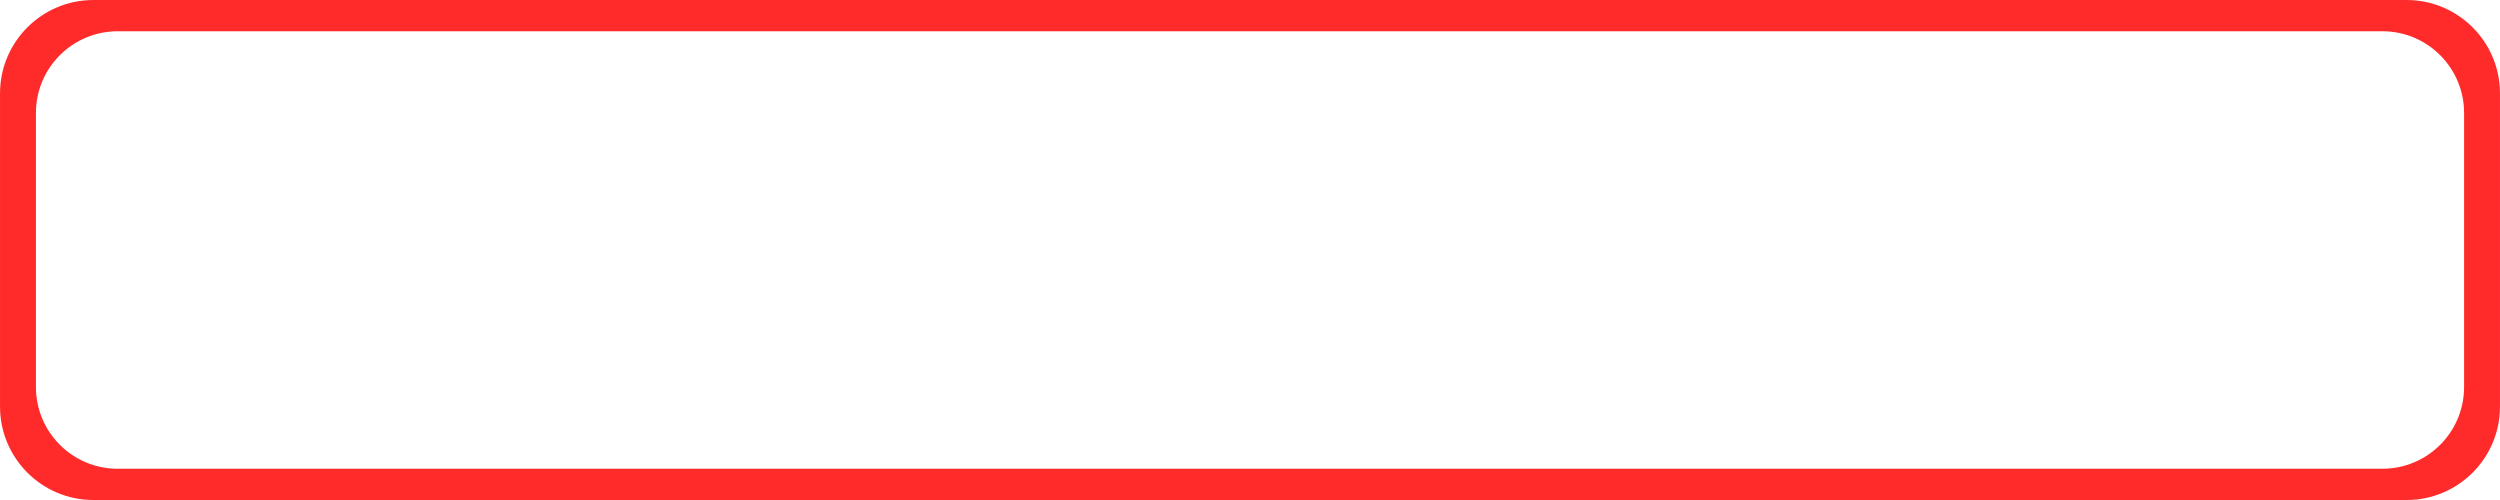
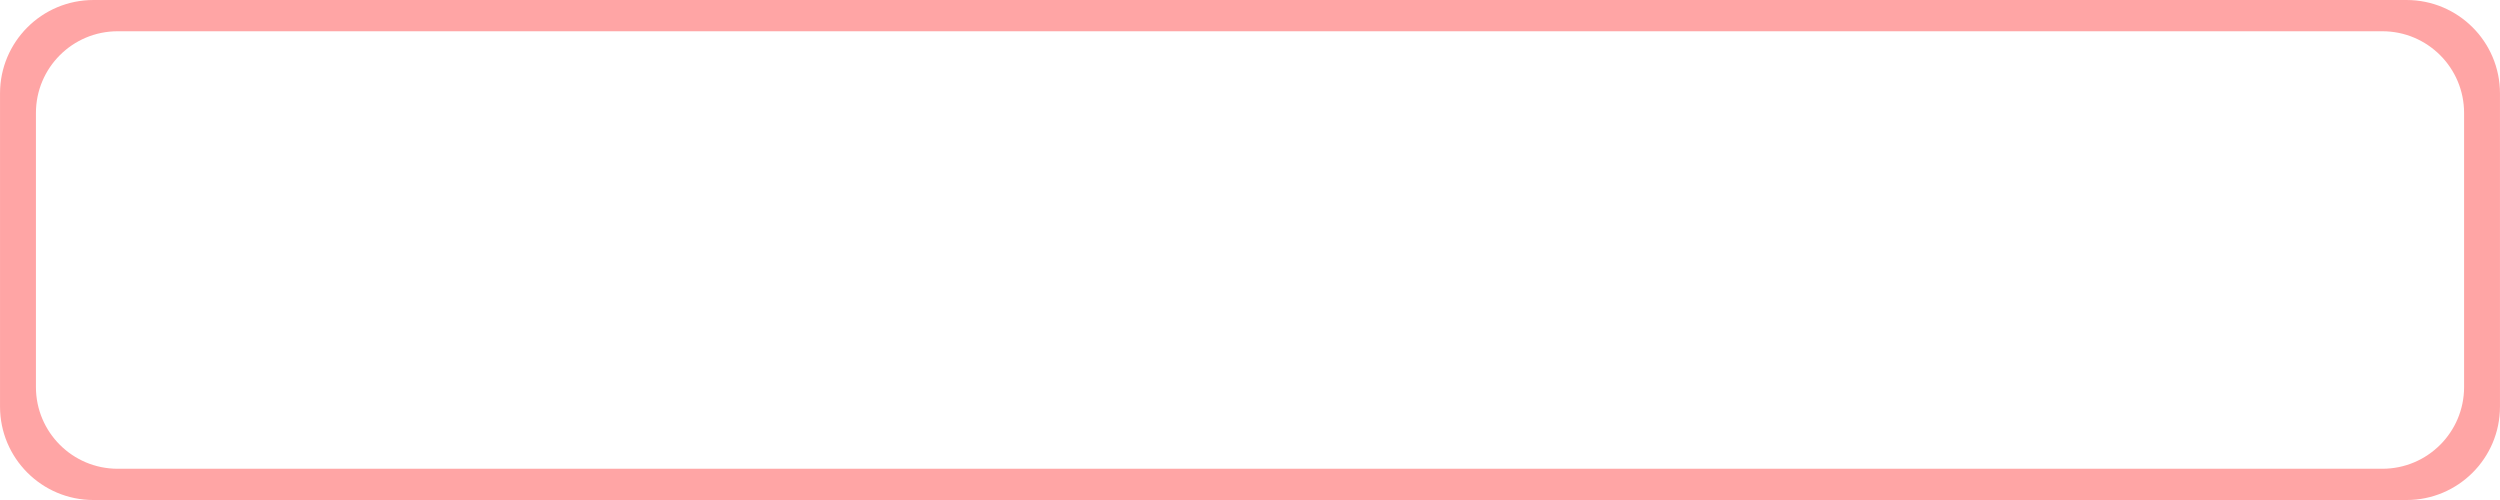
<svg xmlns="http://www.w3.org/2000/svg" width="400" height="80" viewBox="0 0 105.833 21.167" version="1.1" id="svg8">
  <defs id="defs2" />
  <g id="layer1" style="display:inline" transform="translate(0,-5.291667)">
-     <rect style="display:inline;fill:#c0c0c0;fill-opacity:1;stroke:none;stroke-width:0.107;stroke-opacity:1" id="rect3478" width="21.307" height="21.307" x="7.238" y="33.172" />
-     <rect style="display:inline;fill:#1a1a1a;fill-opacity:1;stroke:none;stroke-width:0.107;stroke-opacity:1" id="rect3478-3" width="21.307" height="21.307" x="36.68" y="34.764" />
-     <rect style="display:inline;fill:#ff2a2a;fill-opacity:1;stroke:none;stroke-width:0.107;stroke-opacity:1" id="rect3478-3-1" width="21.307" height="21.307" x="63.47" y="34.764" />
+     <rect style="display:inline;fill:#c0c0c0;fill-opacity:1;stroke:none;stroke-width:0.085;stroke-opacity:1" id="rect3478" width="17.048" height="17.048" x="17.796" y="33.684" />
+     <rect style="display:inline;fill:#1a1a1a;fill-opacity:1;stroke:none;stroke-width:0.085;stroke-opacity:1" id="rect3478-3" width="17.048" height="17.048" x="40.29" y="33.684" />
+     <rect style="display:inline;fill:#ff2a2a;fill-opacity:1;stroke:none;stroke-width:0.085;stroke-opacity:1" id="rect3478-3-1" width="17.048" height="17.048" x="62.785" y="33.684" />
    <rect id="rect3137" width="105.833" height="21.167" x="-5.2529299e-006" y="5.292" style="display:inline;fill:#ffffff;stroke-width:0.455" />
-     <rect style="display:inline;fill:#ff2a2a;fill-opacity:1;stroke:none;stroke-width:2.403;stroke-miterlimit:4;stroke-dasharray:none;stroke-opacity:1" id="rect4549-2" width="105.833" height="21.167" x="-5.5029295e-006" y="5.292" ry="3.954" />
+     <rect style="display:inline;fill:#ffa5a5;fill-opacity:1;stroke:none;stroke-width:2.403;stroke-miterlimit:4;stroke-dasharray:none;stroke-opacity:1" id="rect4549-2" width="105.833" height="21.167" x="-5.5029295e-006" y="5.292" ry="3.954" />
    <rect style="display:inline;fill:#ffffff;fill-opacity:1;stroke:none;stroke-width:2.215;stroke-miterlimit:4;stroke-dasharray:none;stroke-opacity:1" id="rect4549-2-8" width="102.794" height="18.521" x="1.52" y="6.615" ry="3.459" />
    <g style="display:inline" id="g3225" transform="matrix(0.5098612,0,0,0.5098612,21.03556,5.169562)">
      <rect ry="7.13" y="-54.616" x="76.497" height="38.172" width="75.026" id="rect4549" style="fill:#ff2a2a;fill-opacity:1;stroke:none;stroke-width:2.717;stroke-miterlimit:4;stroke-dasharray:none;stroke-opacity:1" />
      <g transform="matrix(2.647474,0,0,2.647474,-70.63534,-35.60012)" style="fill:#ffffff;fill-opacity:1;stroke:#ffffff;stroke-opacity:1" id="g4845">
        <g id="g4923">
          <path style="font-style:normal;font-variant:normal;font-weight:normal;font-stretch:normal;font-size:medium;line-height:1.25;font-family:'MS PGothic';-inkscape-font-specification:'MS PGothic, Normal';font-variant-ligatures:normal;font-variant-caps:normal;font-variant-numeric:normal;font-feature-settings:normal;text-align:start;letter-spacing:0px;word-spacing:0px;writing-mode:lr-tb;text-anchor:start;fill:#ffffff;fill-opacity:1;stroke:#ffffff;stroke-width:0.403;stroke-miterlimit:4;stroke-dasharray:none;stroke-opacity:1" d="m 78.86,-0.384 q 0.733,-0.761 1.97,-0.761 v 1.047 q -0.183,-0.048 -0.504,-0.048 -0.687,0 -1.283,0.619 -0.504,0.523 -0.687,1.095 v 2.713 h -0.916 v -5.33 h 0.916 v 1.332 q 0.229,-0.381 0.504,-0.666 z" id="path4822" />
          <path style="font-style:normal;font-variant:normal;font-weight:normal;font-stretch:normal;font-size:medium;line-height:1.25;font-family:'MS PGothic';-inkscape-font-specification:'MS PGothic, Normal';font-variant-ligatures:normal;font-variant-caps:normal;font-variant-numeric:normal;font-feature-settings:normal;text-align:start;letter-spacing:0px;word-spacing:0px;writing-mode:lr-tb;text-anchor:start;fill:#ffffff;fill-opacity:1;stroke:#ffffff;stroke-width:0.403;stroke-miterlimit:4;stroke-dasharray:none;stroke-opacity:1" d="m 71.622,-1.05 h 0.916 V 2.519 q 0,0.571 0.275,0.857 0.229,0.238 0.641,0.238 0.595,0 1.054,-0.476 0.687,-0.714 0.687,-1.475 v -2.713 h 0.916 V 4.28 H 75.195 V 3.328 q -0.733,1.047 -1.786,1.047 -0.962,0 -1.374,-0.428 -0.412,-0.428 -0.412,-1.095 z" id="path4820" />
          <path id="path4818" transform="matrix(0.2645833,0,0,0.2645833,0,-13.22917)" d="m 256.848,45.672 c -2.539,0 -4.675,0.899 -6.406,2.697 -1.962,2.038 -2.943,4.617 -2.943,7.734 0,3.118 0.981,5.696 2.943,7.734 1.731,1.799 3.867,2.699 6.406,2.699 2.539,0 4.675,-0.901 6.406,-2.699 1.962,-2.038 2.941,-4.617 2.941,-7.734 0,-3.118 -0.979,-5.696 -2.941,-7.734 -1.731,-1.799 -3.867,-2.697 -6.406,-2.697 z m 0,3.238 c 1.385,0 2.54,0.478 3.463,1.438 1.385,1.439 2.076,3.358 2.076,5.756 0,2.398 -0.635,4.257 -1.904,5.576 -1.039,1.079 -2.25,1.619 -3.635,1.619 -1.385,0 -2.598,-0.54 -3.637,-1.619 -1.27,-1.319 -1.904,-3.178 -1.904,-5.576 0,-2.398 0.693,-4.317 2.078,-5.756 0.923,-0.959 2.078,-1.438 3.463,-1.438 z" style="font-style:normal;font-variant:normal;font-weight:normal;font-stretch:normal;font-size:medium;line-height:1.25;font-family:'MS PGothic';-inkscape-font-specification:'MS PGothic, Normal';font-variant-ligatures:normal;font-variant-caps:normal;font-variant-numeric:normal;font-feature-settings:normal;text-align:start;letter-spacing:0px;word-spacing:0px;writing-mode:lr-tb;text-anchor:start;fill:#ffffff;fill-opacity:1;stroke:#ffffff;stroke-width:1.524;stroke-miterlimit:4;stroke-dasharray:none;stroke-opacity:1" />
          <path style="font-style:normal;font-variant:normal;font-weight:normal;font-stretch:normal;font-size:medium;line-height:1.25;font-family:'MS PGothic';-inkscape-font-specification:'MS PGothic, Normal';font-variant-ligatures:normal;font-variant-caps:normal;font-variant-numeric:normal;font-feature-settings:normal;text-align:start;letter-spacing:0px;word-spacing:0px;writing-mode:lr-tb;text-anchor:start;fill:#ffffff;fill-opacity:1;stroke:#ffffff;stroke-width:0.403;stroke-miterlimit:4;stroke-dasharray:none;stroke-opacity:1" d="m 59.126,-4.322 h 5.563 v 0.955 h -4.451 v 2.815 h 3.483 V 0.402 H 60.239 V 4.272 h -1.113 z" id="path4814" />
        </g>
      </g>
      <g style="fill:#ff2a2a;fill-opacity:1;stroke:#ff2a2a;stroke-opacity:1" transform="matrix(2.647474,0,0,2.647474,-77.13977,-35.52976)" id="g4854">
        <path id="path4812" d="m 51.563,-2.906 h 0.916 v 1.856 h 1.557 v 0.761 H 52.479 V 2.805 q 0,0.286 0.229,0.523 0.183,0.19 0.595,0.19 0.641,0 1.145,-0.333 v 0.904 q -0.504,0.286 -1.099,0.286 -0.916,0 -1.328,-0.428 Q 51.563,3.471 51.563,2.9 V -0.288 H 50.463 V -1.05 h 1.099 z" style="font-style:normal;font-variant:normal;font-weight:normal;font-stretch:normal;font-size:medium;line-height:1.25;font-family:'MS PGothic';-inkscape-font-specification:'MS PGothic, Normal';font-variant-ligatures:normal;font-variant-caps:normal;font-variant-numeric:normal;font-feature-settings:normal;text-align:start;letter-spacing:0px;word-spacing:0px;writing-mode:lr-tb;text-anchor:start;fill:#ff2a2a;fill-opacity:1;stroke:#ff2a2a;stroke-width:0.403;stroke-miterlimit:4;stroke-dasharray:none;stroke-opacity:1" />
        <path id="path4810" d="m 45.15,1.663 q 0,-1.285 0.733,-2.046 0.687,-0.714 1.695,-0.714 1.099,0 1.649,0.571 0.504,0.523 0.595,1.285 h -1.008 q -0.046,-0.381 -0.366,-0.714 -0.275,-0.286 -0.825,-0.286 -0.55,0 -0.916,0.381 -0.55,0.571 -0.55,1.57 0,0.952 0.504,1.475 0.366,0.381 0.916,0.381 0.641,0 1.008,-0.381 0.366,-0.381 0.366,-0.999 h 1.008 q -0.046,0.999 -0.641,1.618 -0.595,0.619 -1.741,0.619 -0.962,0 -1.603,-0.666 -0.825,-0.857 -0.825,-2.094 z" style="font-style:normal;font-variant:normal;font-weight:normal;font-stretch:normal;font-size:medium;line-height:1.25;font-family:'MS PGothic';-inkscape-font-specification:'MS PGothic, Normal';font-variant-ligatures:normal;font-variant-caps:normal;font-variant-numeric:normal;font-feature-settings:normal;text-align:start;letter-spacing:0px;word-spacing:0px;writing-mode:lr-tb;text-anchor:start;fill:#ff2a2a;fill-opacity:1;stroke:#ff2a2a;stroke-width:0.403;stroke-miterlimit:4;stroke-dasharray:none;stroke-opacity:1" />
        <path style="font-style:normal;font-variant:normal;font-weight:normal;font-stretch:normal;font-size:medium;line-height:1.25;font-family:'MS PGothic';-inkscape-font-specification:'MS PGothic, Normal';font-variant-ligatures:normal;font-variant-caps:normal;font-variant-numeric:normal;font-feature-settings:normal;text-align:start;letter-spacing:0px;word-spacing:0px;writing-mode:lr-tb;text-anchor:start;fill:#ff2a2a;fill-opacity:1;stroke:#ff2a2a;stroke-width:1.524;stroke-miterlimit:4;stroke-dasharray:none;stroke-opacity:1" d="m 157.66,45.672 c -2.539,0 -4.617,0.839 -6.232,2.518 -1.962,2.038 -2.943,4.677 -2.943,7.914 -10e-6,3.238 0.923,5.816 2.77,7.734 1.731,1.799 3.982,2.699 6.752,2.699 2.655,0 4.732,-0.781 6.232,-2.34 1.039,-1.079 1.79,-2.697 2.252,-4.855 h -3.809 c 0,1.079 -0.405,2.038 -1.213,2.877 -0.693,0.719 -1.847,1.08 -3.463,1.08 -1.616,0 -2.944,-0.54 -3.982,-1.619 -1.154,-1.199 -1.73,-3.058 -1.73,-5.576 h 14.023 c 0,-3.477 -0.808,-6.056 -2.424,-7.734 -1.731,-1.799 -3.809,-2.697 -6.232,-2.697 z m -0.174,3.059 c 1.5,0 2.655,0.418 3.463,1.258 0.923,0.959 1.385,2.039 1.385,3.238 h -9.867 c 0.231,-1.199 0.749,-2.219 1.557,-3.059 0.923,-0.959 2.078,-1.438 3.463,-1.438 z" transform="matrix(0.2645833,0,0,0.2645833,0,-13.22917)" id="path4808" />
        <path id="path4804" d="m 34.477,4.28 h -0.916 v -5.33 h 0.916 v 0.952 q 0.825,-1.047 1.741,-1.047 0.916,0 1.466,0.571 0.366,0.381 0.366,0.904 V 4.28 H 37.134 V 0.616 q 0,-0.428 -0.275,-0.714 -0.275,-0.286 -0.779,-0.286 -0.458,0 -0.916,0.476 -0.687,0.714 -0.687,1.523 z" style="font-style:normal;font-variant:normal;font-weight:normal;font-stretch:normal;font-size:medium;line-height:1.25;font-family:'MS PGothic';-inkscape-font-specification:'MS PGothic, Normal';font-variant-ligatures:normal;font-variant-caps:normal;font-variant-numeric:normal;font-feature-settings:normal;text-align:start;letter-spacing:0px;word-spacing:0px;writing-mode:lr-tb;text-anchor:start;fill:#ff2a2a;fill-opacity:1;stroke:#ff2a2a;stroke-width:0.403;stroke-miterlimit:4;stroke-dasharray:none;stroke-opacity:1" />
        <path id="path4802" d="M 28.613,4.28 H 27.697 v -5.33 h 0.916 v 0.952 q 0.825,-1.047 1.741,-1.047 0.916,0 1.466,0.571 0.366,0.381 0.366,0.904 V 4.28 H 31.27 V 0.616 q 0,-0.428 -0.275,-0.714 -0.275,-0.286 -0.779,-0.286 -0.458,0 -0.916,0.476 -0.687,0.714 -0.687,1.523 z" style="font-style:normal;font-variant:normal;font-weight:normal;font-stretch:normal;font-size:medium;line-height:1.25;font-family:'MS PGothic';-inkscape-font-specification:'MS PGothic, Normal';font-variant-ligatures:normal;font-variant-caps:normal;font-variant-numeric:normal;font-feature-settings:normal;text-align:start;letter-spacing:0px;word-spacing:0px;writing-mode:lr-tb;text-anchor:start;fill:#ff2a2a;fill-opacity:1;stroke:#ff2a2a;stroke-width:0.403;stroke-miterlimit:4;stroke-dasharray:none;stroke-opacity:1" />
        <path style="font-style:normal;font-variant:normal;font-weight:normal;font-stretch:normal;font-size:medium;line-height:1.25;font-family:'MS PGothic';-inkscape-font-specification:'MS PGothic, Normal';font-variant-ligatures:normal;font-variant-caps:normal;font-variant-numeric:normal;font-feature-settings:normal;text-align:start;letter-spacing:0px;word-spacing:0px;writing-mode:lr-tb;text-anchor:start;fill:#ff2a2a;fill-opacity:1;stroke:#ff2a2a;stroke-width:1.524;stroke-miterlimit:4;stroke-dasharray:none;stroke-opacity:1" d="m 90.832,45.672 c -2.539,0 -4.673,0.899 -6.404,2.697 -1.962,2.038 -2.943,4.617 -2.943,7.734 0,3.118 0.981,5.696 2.943,7.734 1.731,1.799 3.865,2.699 6.404,2.699 2.539,0 4.675,-0.901 6.406,-2.699 1.962,-2.038 2.943,-4.617 2.943,-7.734 0,-3.118 -0.981,-5.696 -2.943,-7.734 -1.731,-1.799 -3.867,-2.697 -6.406,-2.697 z m 0,3.238 c 1.385,0 2.54,0.478 3.463,1.438 1.385,1.439 2.078,3.358 2.078,5.756 0,2.398 -0.635,4.257 -1.904,5.576 -1.039,1.079 -2.252,1.619 -3.637,1.619 -1.385,0 -2.596,-0.54 -3.635,-1.619 -1.27,-1.319 -1.904,-3.178 -1.904,-5.576 0,-2.398 0.691,-4.317 2.076,-5.756 0.923,-0.959 2.078,-1.438 3.463,-1.438 z" transform="matrix(0.2645833,0,0,0.2645833,0,-13.22917)" id="path4800" />
        <path id="path4792" d="M 13.508,5.1999728e-7 Q 13.508,-2.211 14.718,-3.468 q 0.919,-0.955 2.37,-0.955 1.451,0 2.274,0.854 0.871,0.905 0.919,2.312 h -1.161 q -0.097,-1.055 -0.629,-1.608 -0.581,-0.603 -1.403,-0.603 -0.871,0 -1.548,0.704 Q 14.67,-1.86 14.67,5.1999728e-7 14.67,1.86 15.54,2.764 q 0.629,0.653 1.548,0.653 0.968,0 1.5,-0.553 0.677,-0.704 0.677,-2.01 h 1.161 q -0.048,1.709 -0.968,2.664 -0.822,0.854 -2.37,0.854 -1.451,0 -2.37,-0.955 Q 13.508,2.161 13.508,5.1999728e-7 Z" style="font-style:normal;font-variant:normal;font-weight:normal;font-stretch:normal;font-size:medium;line-height:1.25;font-family:'MS PGothic';-inkscape-font-specification:'MS PGothic, Normal';font-variant-ligatures:normal;font-variant-caps:normal;font-variant-numeric:normal;font-feature-settings:normal;text-align:start;letter-spacing:0px;word-spacing:0px;writing-mode:lr-tb;text-anchor:start;fill:#ff2a2a;fill-opacity:1;stroke:#ff2a2a;stroke-width:0.403;stroke-miterlimit:4;stroke-dasharray:none;stroke-opacity:1" />
      </g>
    </g>
+     <rect style="display:inline;fill:#ffa5a5;fill-opacity:1;stroke:none;stroke-width:0.085;stroke-opacity:1" id="rect3478-3-1-3" width="17.048" height="17.048" x="86.038" y="33.684" />
  </g>
  <g transform="translate(0,7.937499)" style="display:none" id="g4503">
-     <flowRoot transform="matrix(0.3608624,0,0,0.3749016,-39.95713,-12.08826)" style="font-style:normal;font-variant:normal;font-weight:normal;font-stretch:normal;font-size:40px;line-height:1.25;font-family:'MS PGothic';-inkscape-font-specification:'MS PGothic, Normal';font-variant-ligatures:normal;font-variant-caps:normal;font-variant-numeric:normal;font-feature-settings:normal;text-align:center;letter-spacing:0px;word-spacing:0px;writing-mode:lr-tb;text-anchor:middle;display:inline;fill:#ff2a2a;fill-opacity:1;stroke:#ff2a2a;stroke-width:1.35;stroke-miterlimit:4;stroke-dasharray:none;stroke-opacity:1" id="flowRoot4493-3" xml:space="preserve">
-       <flowRegion style="font-style:normal;font-variant:normal;font-weight:normal;font-stretch:normal;font-size:40px;font-family:'MS PGothic';-inkscape-font-specification:'MS PGothic, Normal';font-variant-ligatures:normal;font-variant-caps:normal;font-variant-numeric:normal;font-feature-settings:normal;text-align:center;writing-mode:lr-tb;text-anchor:middle;fill:#ff2a2a;fill-opacity:1;stroke:#ff2a2a;stroke-width:1.35;stroke-miterlimit:4;stroke-dasharray:none;stroke-opacity:1" id="flowRegion4489-9">
-         <rect style="font-style:normal;font-variant:normal;font-weight:normal;font-stretch:normal;font-size:40px;font-family:'MS PGothic';-inkscape-font-specification:'MS PGothic, Normal';font-variant-ligatures:normal;font-variant-caps:normal;font-variant-numeric:normal;font-feature-settings:normal;text-align:center;writing-mode:lr-tb;text-anchor:middle;fill:#ff2a2a;fill-opacity:1;stroke:#ff2a2a;stroke-width:1.35;stroke-miterlimit:4;stroke-dasharray:none;stroke-opacity:1" y="12.857" x="113.214" height="58.929" width="286.429" id="rect4487-5" />
+     <flowRoot transform="matrix(0.3608624,0,0,0.3749016,-39.95713,-12.08826)" style="font-style:normal;font-variant:normal;font-weight:normal;font-stretch:normal;font-size:40px;line-height:1.25;font-family:'MS PGothic';-inkscape-font-specification:'MS PGothic, Normal';font-variant-ligatures:normal;font-variant-caps:normal;font-variant-numeric:normal;font-feature-settings:normal;text-align:center;letter-spacing:0px;word-spacing:0px;writing-mode:lr-tb;text-anchor:middle;display:inline;fill:#ffa5a5;fill-opacity:1;stroke:#ffa5a5;stroke-width:1.35;stroke-miterlimit:4;stroke-dasharray:none;stroke-opacity:1" id="flowRoot4493-3" xml:space="preserve">
+       <flowRegion style="font-style:normal;font-variant:normal;font-weight:normal;font-stretch:normal;font-size:40px;font-family:'MS PGothic';-inkscape-font-specification:'MS PGothic, Normal';font-variant-ligatures:normal;font-variant-caps:normal;font-variant-numeric:normal;font-feature-settings:normal;text-align:center;writing-mode:lr-tb;text-anchor:middle;fill:#ffa5a5;fill-opacity:1;stroke:#ffa5a5;stroke-width:1.35;stroke-miterlimit:4;stroke-dasharray:none;stroke-opacity:1" id="flowRegion4489-9">
+         <rect style="font-style:normal;font-variant:normal;font-weight:normal;font-stretch:normal;font-size:40px;font-family:'MS PGothic';-inkscape-font-specification:'MS PGothic, Normal';font-variant-ligatures:normal;font-variant-caps:normal;font-variant-numeric:normal;font-feature-settings:normal;text-align:center;writing-mode:lr-tb;text-anchor:middle;fill:#ffa5a5;fill-opacity:1;stroke:#ffa5a5;stroke-width:1.35;stroke-miterlimit:4;stroke-dasharray:none;stroke-opacity:1" y="12.857" x="113.214" height="58.929" width="286.429" id="rect4487-5" />
      </flowRegion>
      <flowPara id="flowPara4491-6">Play</flowPara>
    </flowRoot>
  </g>
-   <g id="g3295" style="display:inline" transform="translate(0,7.937499)">
-     <flowRoot xml:space="preserve" id="flowRoot3293" style="font-style:normal;font-variant:normal;font-weight:normal;font-stretch:normal;font-size:40px;line-height:1.25;font-family:'MS PGothic';-inkscape-font-specification:'MS PGothic, Normal';font-variant-ligatures:normal;font-variant-caps:normal;font-variant-numeric:normal;font-feature-settings:normal;text-align:center;letter-spacing:0px;word-spacing:0px;writing-mode:lr-tb;text-anchor:middle;display:inline;fill:#ff2a2a;fill-opacity:1;stroke:#ff2a2a;stroke-width:1.35;stroke-miterlimit:4;stroke-dasharray:none;stroke-opacity:1" transform="matrix(0.3608624,0,0,0.3749016,-39.7034,-12.24795)">
-       <flowRegion id="flowRegion3289" style="font-style:normal;font-variant:normal;font-weight:normal;font-stretch:normal;font-size:40px;font-family:'MS PGothic';-inkscape-font-specification:'MS PGothic, Normal';font-variant-ligatures:normal;font-variant-caps:normal;font-variant-numeric:normal;font-feature-settings:normal;text-align:center;writing-mode:lr-tb;text-anchor:middle;fill:#ff2a2a;fill-opacity:1;stroke:#ff2a2a;stroke-width:1.35;stroke-miterlimit:4;stroke-dasharray:none;stroke-opacity:1">
-         <rect id="rect3287" width="286.429" height="58.929" x="113.214" y="12.857" style="font-style:normal;font-variant:normal;font-weight:normal;font-stretch:normal;font-size:40px;font-family:'MS PGothic';-inkscape-font-specification:'MS PGothic, Normal';font-variant-ligatures:normal;font-variant-caps:normal;font-variant-numeric:normal;font-feature-settings:normal;text-align:center;writing-mode:lr-tb;text-anchor:middle;fill:#ff2a2a;fill-opacity:1;stroke:#ff2a2a;stroke-width:1.35;stroke-miterlimit:4;stroke-dasharray:none;stroke-opacity:1" />
+   <g id="g3295" style="display:none" transform="translate(0,7.937499)">
+     <flowRoot xml:space="preserve" id="flowRoot3293" style="font-style:normal;font-variant:normal;font-weight:normal;font-stretch:normal;font-size:40px;line-height:1.25;font-family:'MS PGothic';-inkscape-font-specification:'MS PGothic, Normal';font-variant-ligatures:normal;font-variant-caps:normal;font-variant-numeric:normal;font-feature-settings:normal;text-align:center;letter-spacing:0px;word-spacing:0px;writing-mode:lr-tb;text-anchor:middle;display:inline;fill:#ffa5a5;fill-opacity:1;stroke:#ffa5a5;stroke-width:1.35;stroke-miterlimit:4;stroke-dasharray:none;stroke-opacity:1" transform="matrix(0.3608624,0,0,0.3749016,-39.7034,-12.24795)">
+       <flowRegion id="flowRegion3289" style="font-style:normal;font-variant:normal;font-weight:normal;font-stretch:normal;font-size:40px;font-family:'MS PGothic';-inkscape-font-specification:'MS PGothic, Normal';font-variant-ligatures:normal;font-variant-caps:normal;font-variant-numeric:normal;font-feature-settings:normal;text-align:center;writing-mode:lr-tb;text-anchor:middle;fill:#ffa5a5;fill-opacity:1;stroke:#ffa5a5;stroke-width:1.35;stroke-miterlimit:4;stroke-dasharray:none;stroke-opacity:1">
+         <rect id="rect3287" width="286.429" height="58.929" x="113.214" y="12.857" style="font-style:normal;font-variant:normal;font-weight:normal;font-stretch:normal;font-size:40px;font-family:'MS PGothic';-inkscape-font-specification:'MS PGothic, Normal';font-variant-ligatures:normal;font-variant-caps:normal;font-variant-numeric:normal;font-feature-settings:normal;text-align:center;writing-mode:lr-tb;text-anchor:middle;fill:#ffa5a5;fill-opacity:1;stroke:#ffa5a5;stroke-width:1.35;stroke-miterlimit:4;stroke-dasharray:none;stroke-opacity:1" />
      </flowRegion>
-       <flowPara id="flowPara3291">Options</flowPara>
+       <flowPara id="flowPara3291">Online play</flowPara>
+     </flowRoot>
+   </g>
+   <g transform="translate(0,7.937499)" style="display:inline" id="g4959">
+     <flowRoot transform="matrix(0.3608624,0,0,0.3749016,-39.7034,-12.24795)" style="font-style:normal;font-variant:normal;font-weight:normal;font-stretch:normal;font-size:40px;line-height:1.25;font-family:'MS PGothic';-inkscape-font-specification:'MS PGothic, Normal';font-variant-ligatures:normal;font-variant-caps:normal;font-variant-numeric:normal;font-feature-settings:normal;text-align:center;letter-spacing:0px;word-spacing:0px;writing-mode:lr-tb;text-anchor:middle;display:inline;fill:#ffa5a5;fill-opacity:1;stroke:#ffa5a5;stroke-width:1.35;stroke-miterlimit:4;stroke-dasharray:none;stroke-opacity:1;" id="flowRoot4957" xml:space="preserve">
+       <flowRegion style="font-style:normal;font-variant:normal;font-weight:normal;font-stretch:normal;font-size:40px;font-family:'MS PGothic';-inkscape-font-specification:'MS PGothic, Normal';font-variant-ligatures:normal;font-variant-caps:normal;font-variant-numeric:normal;font-feature-settings:normal;text-align:center;writing-mode:lr-tb;text-anchor:middle;fill:#ffa5a5;fill-opacity:1;stroke:#ffa5a5;stroke-width:1.35;stroke-miterlimit:4;stroke-dasharray:none;stroke-opacity:1;" id="flowRegion4953">
+         <rect style="font-style:normal;font-variant:normal;font-weight:normal;font-stretch:normal;font-size:40px;font-family:'MS PGothic';-inkscape-font-specification:'MS PGothic, Normal';font-variant-ligatures:normal;font-variant-caps:normal;font-variant-numeric:normal;font-feature-settings:normal;text-align:center;writing-mode:lr-tb;text-anchor:middle;fill:#ffa5a5;fill-opacity:1;stroke:#ffa5a5;stroke-width:1.35;stroke-miterlimit:4;stroke-dasharray:none;stroke-opacity:1;" y="12.857" x="113.214" height="58.929" width="286.429" id="rect4951" />
+       </flowRegion>
+       <flowPara id="flowPara4955">Okay</flowPara>
+     </flowRoot>
+   </g>
+   <g id="g3315" style="display:none" transform="translate(0,7.937499)">
+     <flowRoot xml:space="preserve" id="flowRoot3313" style="font-style:normal;font-variant:normal;font-weight:normal;font-stretch:normal;font-size:40px;line-height:1.25;font-family:'MS PGothic';-inkscape-font-specification:'MS PGothic, Normal';font-variant-ligatures:normal;font-variant-caps:normal;font-variant-numeric:normal;font-feature-settings:normal;text-align:center;letter-spacing:0px;word-spacing:0px;writing-mode:lr-tb;text-anchor:middle;display:inline;fill:#ffa5a5;fill-opacity:1;stroke:#ffa5a5;stroke-width:1.35;stroke-miterlimit:4;stroke-dasharray:none;stroke-opacity:1" transform="matrix(0.3608624,0,0,0.3749016,-40.01352,-11.81058)">
+       <flowRegion id="flowRegion3309" style="font-style:normal;font-variant:normal;font-weight:normal;font-stretch:normal;font-size:40px;font-family:'MS PGothic';-inkscape-font-specification:'MS PGothic, Normal';font-variant-ligatures:normal;font-variant-caps:normal;font-variant-numeric:normal;font-feature-settings:normal;text-align:center;writing-mode:lr-tb;text-anchor:middle;fill:#ffa5a5;fill-opacity:1;stroke:#ffa5a5;stroke-width:1.35;stroke-miterlimit:4;stroke-dasharray:none;stroke-opacity:1">
+         <rect id="rect3307" width="286.429" height="58.929" x="113.214" y="12.857" style="font-style:normal;font-variant:normal;font-weight:normal;font-stretch:normal;font-size:40px;font-family:'MS PGothic';-inkscape-font-specification:'MS PGothic, Normal';font-variant-ligatures:normal;font-variant-caps:normal;font-variant-numeric:normal;font-feature-settings:normal;text-align:center;writing-mode:lr-tb;text-anchor:middle;fill:#ffa5a5;fill-opacity:1;stroke:#ffa5a5;stroke-width:1.35;stroke-miterlimit:4;stroke-dasharray:none;stroke-opacity:1" />
+       </flowRegion>
+       <flowPara id="flowPara3311">Exit</flowPara>
    </flowRoot>
  </g>
  <g transform="translate(0,7.937499)" style="display:none" id="g3305">
-     <flowRoot transform="matrix(0.3608624,0,0,0.3749016,-39.61882,-11.752)" style="font-style:normal;font-variant:normal;font-weight:normal;font-stretch:normal;font-size:40px;line-height:1.25;font-family:'MS PGothic';-inkscape-font-specification:'MS PGothic, Normal';font-variant-ligatures:normal;font-variant-caps:normal;font-variant-numeric:normal;font-feature-settings:normal;text-align:center;letter-spacing:0px;word-spacing:0px;writing-mode:lr-tb;text-anchor:middle;display:inline;fill:#ff2a2a;fill-opacity:1;stroke:#ff2a2a;stroke-width:1.35;stroke-miterlimit:4;stroke-dasharray:none;stroke-opacity:1" id="flowRoot3303" xml:space="preserve">
-       <flowRegion style="font-style:normal;font-variant:normal;font-weight:normal;font-stretch:normal;font-size:40px;font-family:'MS PGothic';-inkscape-font-specification:'MS PGothic, Normal';font-variant-ligatures:normal;font-variant-caps:normal;font-variant-numeric:normal;font-feature-settings:normal;text-align:center;writing-mode:lr-tb;text-anchor:middle;fill:#ff2a2a;fill-opacity:1;stroke:#ff2a2a;stroke-width:1.35;stroke-miterlimit:4;stroke-dasharray:none;stroke-opacity:1" id="flowRegion3299">
-         <rect style="font-style:normal;font-variant:normal;font-weight:normal;font-stretch:normal;font-size:40px;font-family:'MS PGothic';-inkscape-font-specification:'MS PGothic, Normal';font-variant-ligatures:normal;font-variant-caps:normal;font-variant-numeric:normal;font-feature-settings:normal;text-align:center;writing-mode:lr-tb;text-anchor:middle;fill:#ff2a2a;fill-opacity:1;stroke:#ff2a2a;stroke-width:1.35;stroke-miterlimit:4;stroke-dasharray:none;stroke-opacity:1" y="12.857" x="113.214" height="58.929" width="286.429" id="rect3297" />
+     <flowRoot transform="matrix(0.3608624,0,0,0.3749016,-39.61882,-11.752)" style="font-style:normal;font-variant:normal;font-weight:normal;font-stretch:normal;font-size:40px;line-height:1.25;font-family:'MS PGothic';-inkscape-font-specification:'MS PGothic, Normal';font-variant-ligatures:normal;font-variant-caps:normal;font-variant-numeric:normal;font-feature-settings:normal;text-align:center;letter-spacing:0px;word-spacing:0px;writing-mode:lr-tb;text-anchor:middle;display:inline;fill:#ffa5a5;fill-opacity:1;stroke:#ffa5a5;stroke-width:1.35;stroke-miterlimit:4;stroke-dasharray:none;stroke-opacity:1" id="flowRoot3303" xml:space="preserve">
+       <flowRegion style="font-style:normal;font-variant:normal;font-weight:normal;font-stretch:normal;font-size:40px;font-family:'MS PGothic';-inkscape-font-specification:'MS PGothic, Normal';font-variant-ligatures:normal;font-variant-caps:normal;font-variant-numeric:normal;font-feature-settings:normal;text-align:center;writing-mode:lr-tb;text-anchor:middle;fill:#ffa5a5;fill-opacity:1;stroke:#ffa5a5;stroke-width:1.35;stroke-miterlimit:4;stroke-dasharray:none;stroke-opacity:1" id="flowRegion3299">
+         <rect style="font-style:normal;font-variant:normal;font-weight:normal;font-stretch:normal;font-size:40px;font-family:'MS PGothic';-inkscape-font-specification:'MS PGothic, Normal';font-variant-ligatures:normal;font-variant-caps:normal;font-variant-numeric:normal;font-feature-settings:normal;text-align:center;writing-mode:lr-tb;text-anchor:middle;fill:#ffa5a5;fill-opacity:1;stroke:#ffa5a5;stroke-width:1.35;stroke-miterlimit:4;stroke-dasharray:none;stroke-opacity:1" y="12.857" x="113.214" height="58.929" width="286.429" id="rect3297" />
      </flowRegion>
      <flowPara id="flowPara3301">About</flowPara>
    </flowRoot>
  </g>
-   <g id="g3315" style="display:none" transform="translate(0,7.937499)">
-     <flowRoot xml:space="preserve" id="flowRoot3313" style="font-style:normal;font-variant:normal;font-weight:normal;font-stretch:normal;font-size:40px;line-height:1.25;font-family:'MS PGothic';-inkscape-font-specification:'MS PGothic, Normal';font-variant-ligatures:normal;font-variant-caps:normal;font-variant-numeric:normal;font-feature-settings:normal;text-align:center;letter-spacing:0px;word-spacing:0px;writing-mode:lr-tb;text-anchor:middle;display:inline;fill:#ff2a2a;fill-opacity:1;stroke:#ff2a2a;stroke-width:1.35;stroke-miterlimit:4;stroke-dasharray:none;stroke-opacity:1" transform="matrix(0.3608624,0,0,0.3749016,-40.01352,-11.81058)">
-       <flowRegion id="flowRegion3309" style="font-style:normal;font-variant:normal;font-weight:normal;font-stretch:normal;font-size:40px;font-family:'MS PGothic';-inkscape-font-specification:'MS PGothic, Normal';font-variant-ligatures:normal;font-variant-caps:normal;font-variant-numeric:normal;font-feature-settings:normal;text-align:center;writing-mode:lr-tb;text-anchor:middle;fill:#ff2a2a;fill-opacity:1;stroke:#ff2a2a;stroke-width:1.35;stroke-miterlimit:4;stroke-dasharray:none;stroke-opacity:1">
-         <rect id="rect3307" width="286.429" height="58.929" x="113.214" y="12.857" style="font-style:normal;font-variant:normal;font-weight:normal;font-stretch:normal;font-size:40px;font-family:'MS PGothic';-inkscape-font-specification:'MS PGothic, Normal';font-variant-ligatures:normal;font-variant-caps:normal;font-variant-numeric:normal;font-feature-settings:normal;text-align:center;writing-mode:lr-tb;text-anchor:middle;fill:#ff2a2a;fill-opacity:1;stroke:#ff2a2a;stroke-width:1.35;stroke-miterlimit:4;stroke-dasharray:none;stroke-opacity:1" />
-       </flowRegion>
-       <flowPara id="flowPara3311">Exit</flowPara>
-     </flowRoot>
-   </g>
</svg>
